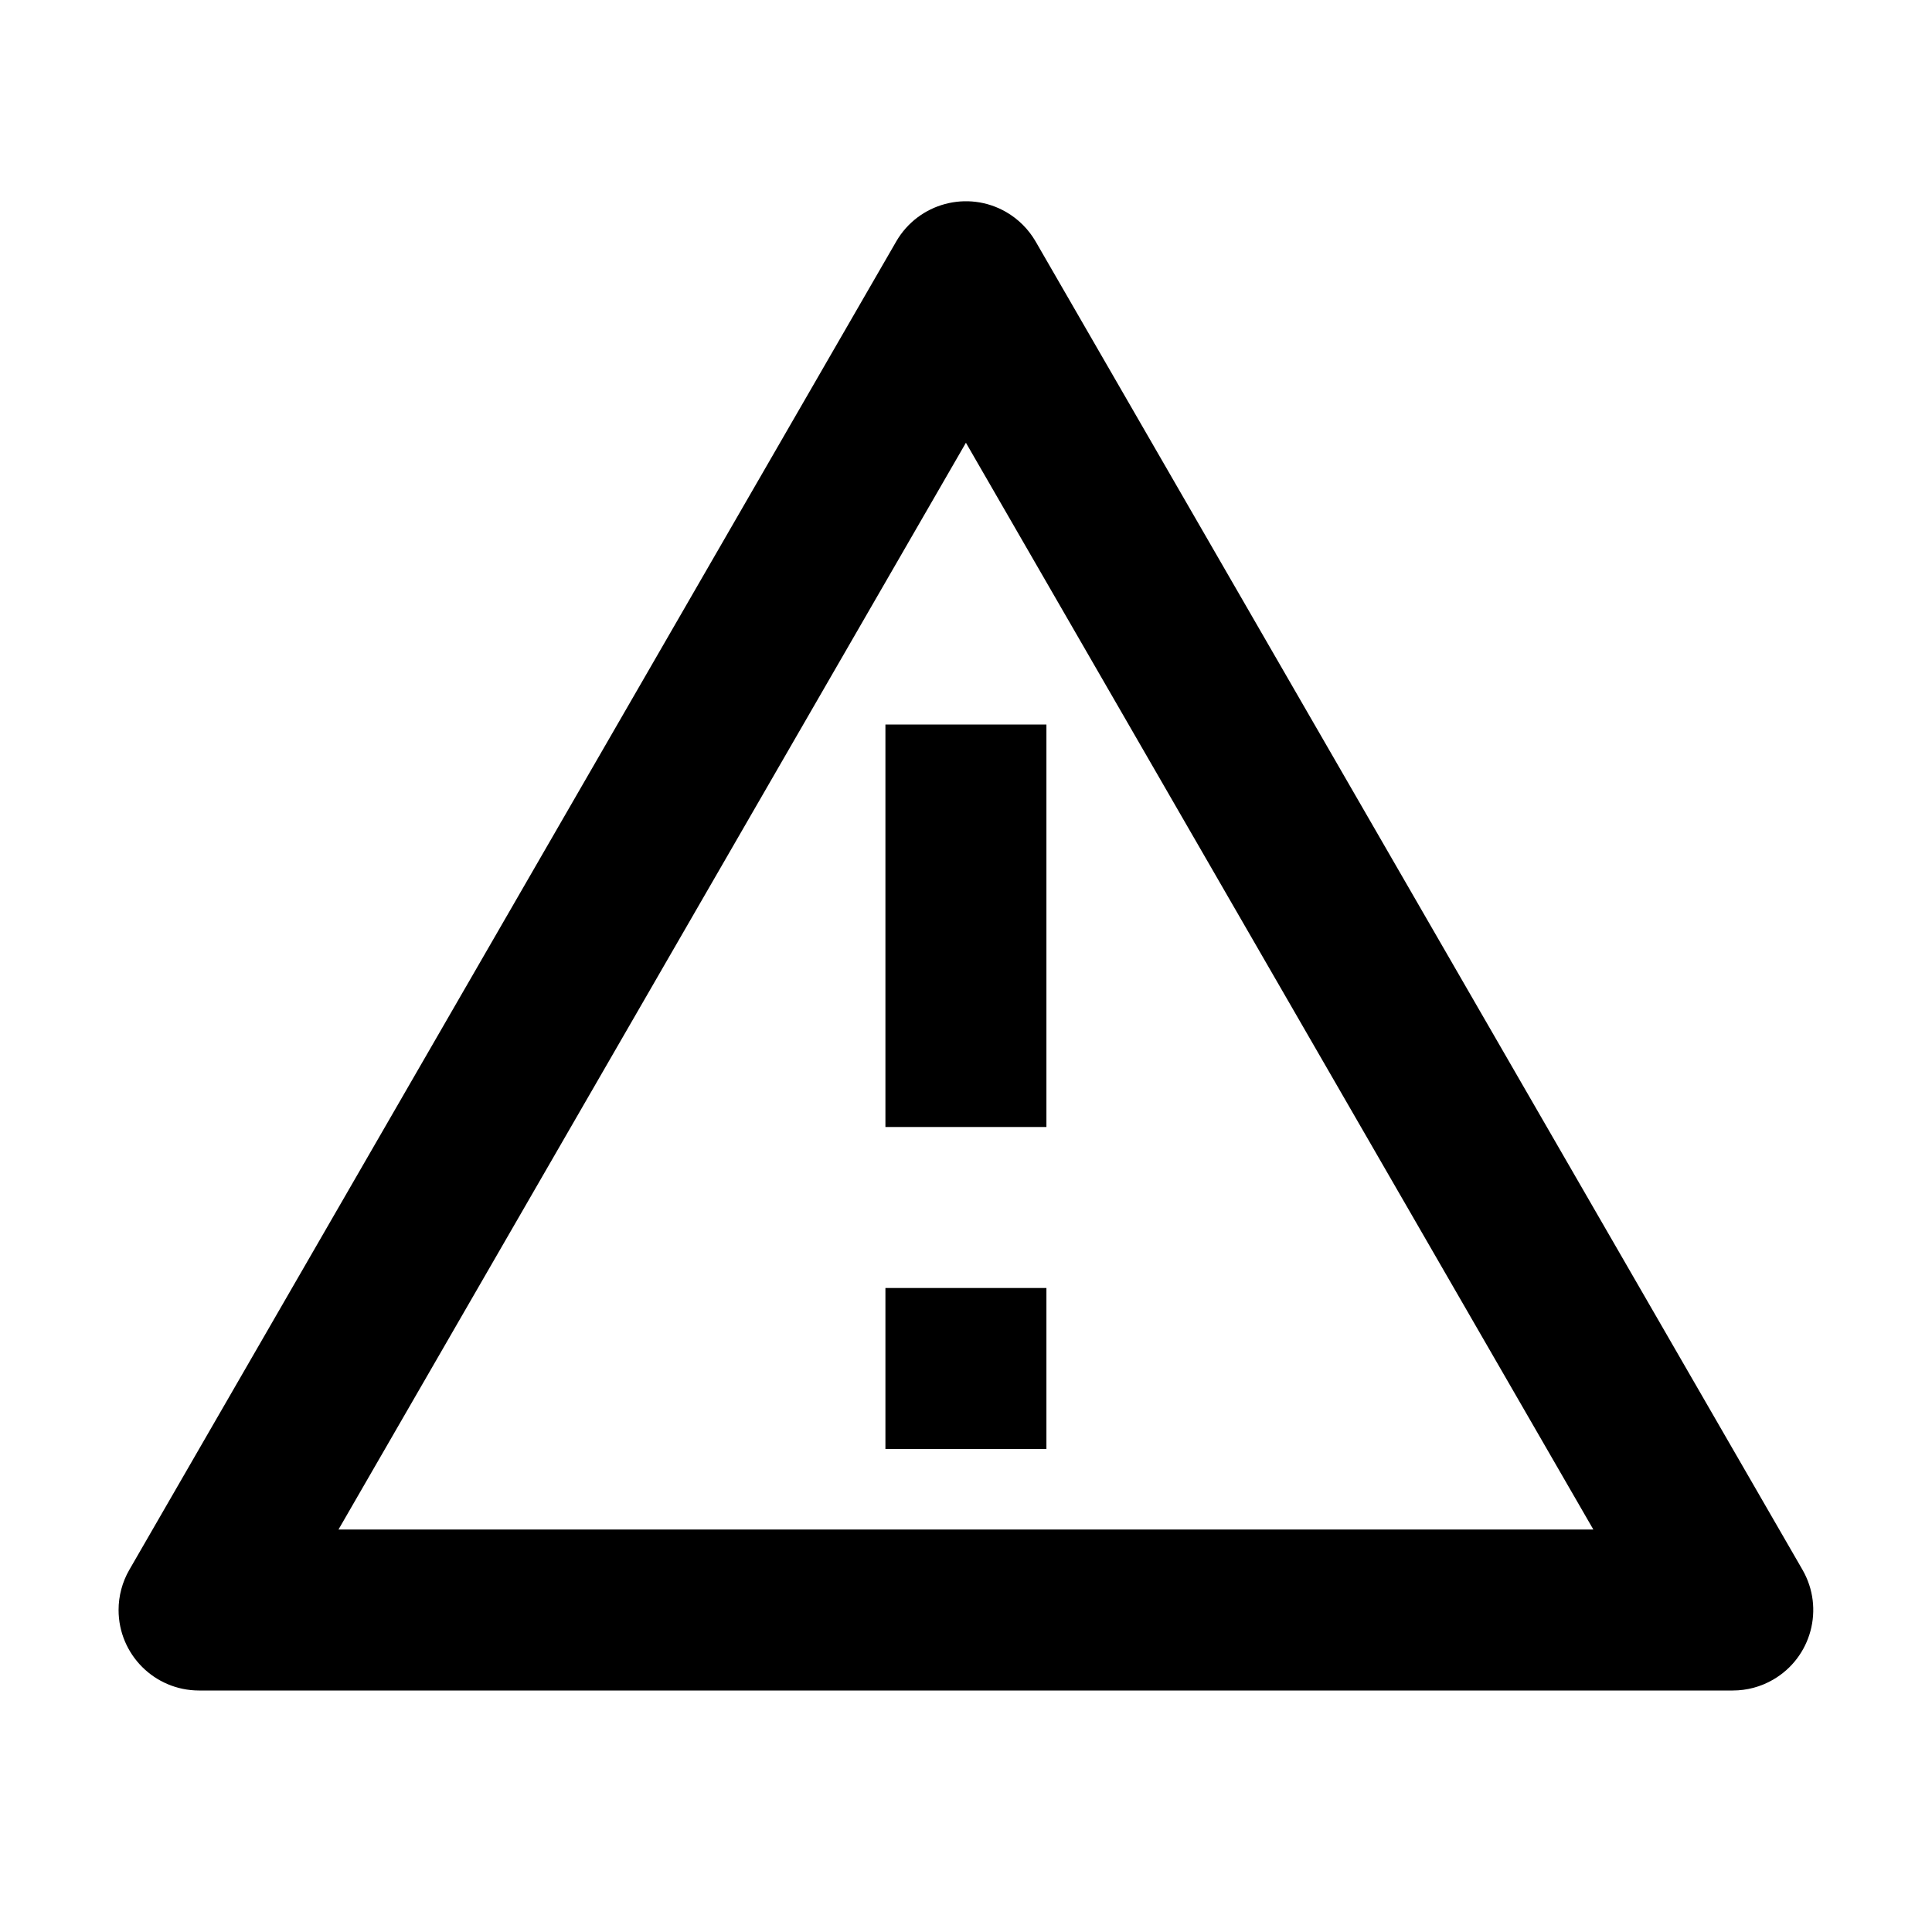
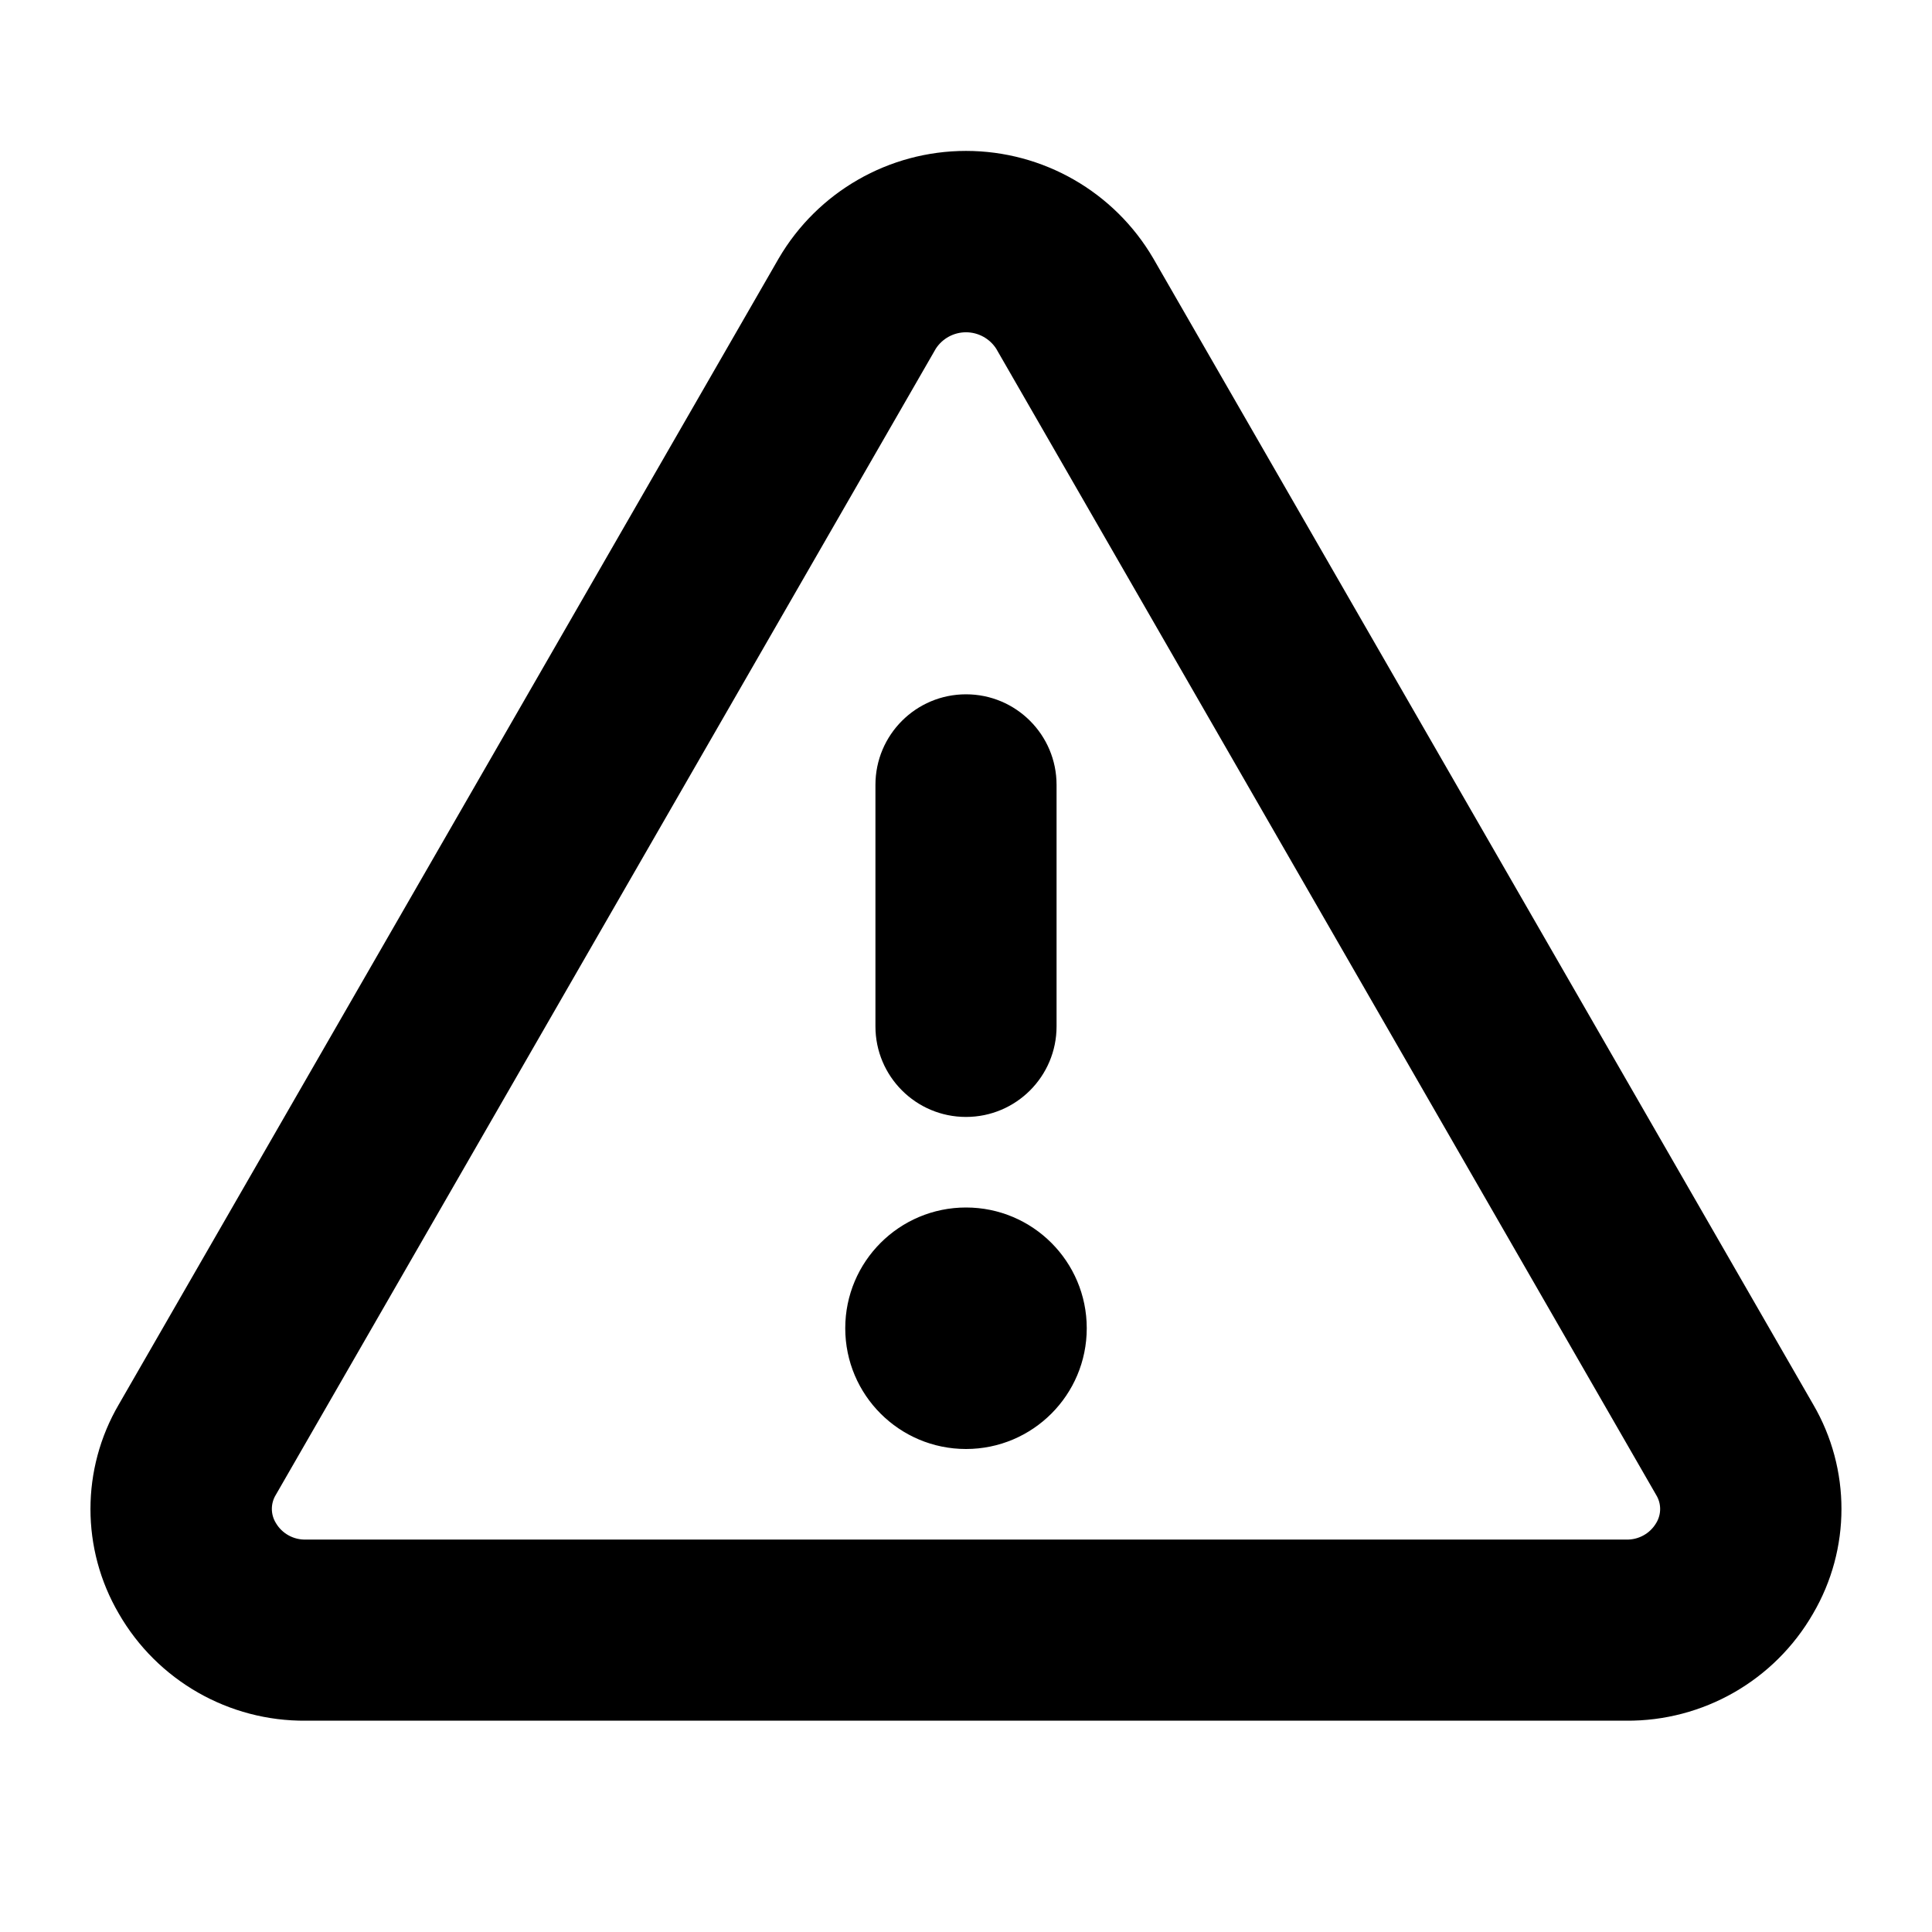
- <svg xmlns="http://www.w3.org/2000/svg" viewBox="0 0 24 24" width="20" height="20">
-   <path d="M12.865 3L22.391 19.5C22.667 19.979 22.503 20.59 22.025 20.866C21.873 20.954 21.701 21 21.525 21H2.473C1.92 21 1.473 20.552 1.473 20C1.473 19.825 1.519 19.652 1.607 19.5L11.133 3C11.409 2.522 12.021 2.358 12.499 2.634C12.651 2.722 12.777 2.848 12.865 3ZM4.205 19H19.793L11.999 5.5L4.205 19ZM10.999 16H12.999V18H10.999V16ZM10.999 9H12.999V14H10.999V9Z" fill="currentColor" />
+ <svg xmlns="http://www.w3.org/2000/svg" width="24" height="24" viewBox="0 0 256 256">
+   <path fill="currentColor" d="M240.26 186.1L152.81 34.23a28.74 28.74 0 0 0-49.62 0L15.74 186.1a27.45 27.45 0 0 0 0 27.71A28.31 28.31 0 0 0 40.55 228h174.9a28.31 28.31 0 0 0 24.79-14.19a27.45 27.45 0 0 0 .02-27.71m-20.8 15.7a4.46 4.46 0 0 1-4 2.2H40.55a4.46 4.46 0 0 1-4-2.2a3.56 3.56 0 0 1 0-3.73L124 46.2a4.77 4.77 0 0 1 8 0l87.44 151.87a3.56 3.56 0 0 1 .02 3.73M116 136v-32a12 12 0 0 1 24 0v32a12 12 0 0 1-24 0m28 40a16 16 0 1 1-16-16a16 16 0 0 1 16 16" />
</svg>
